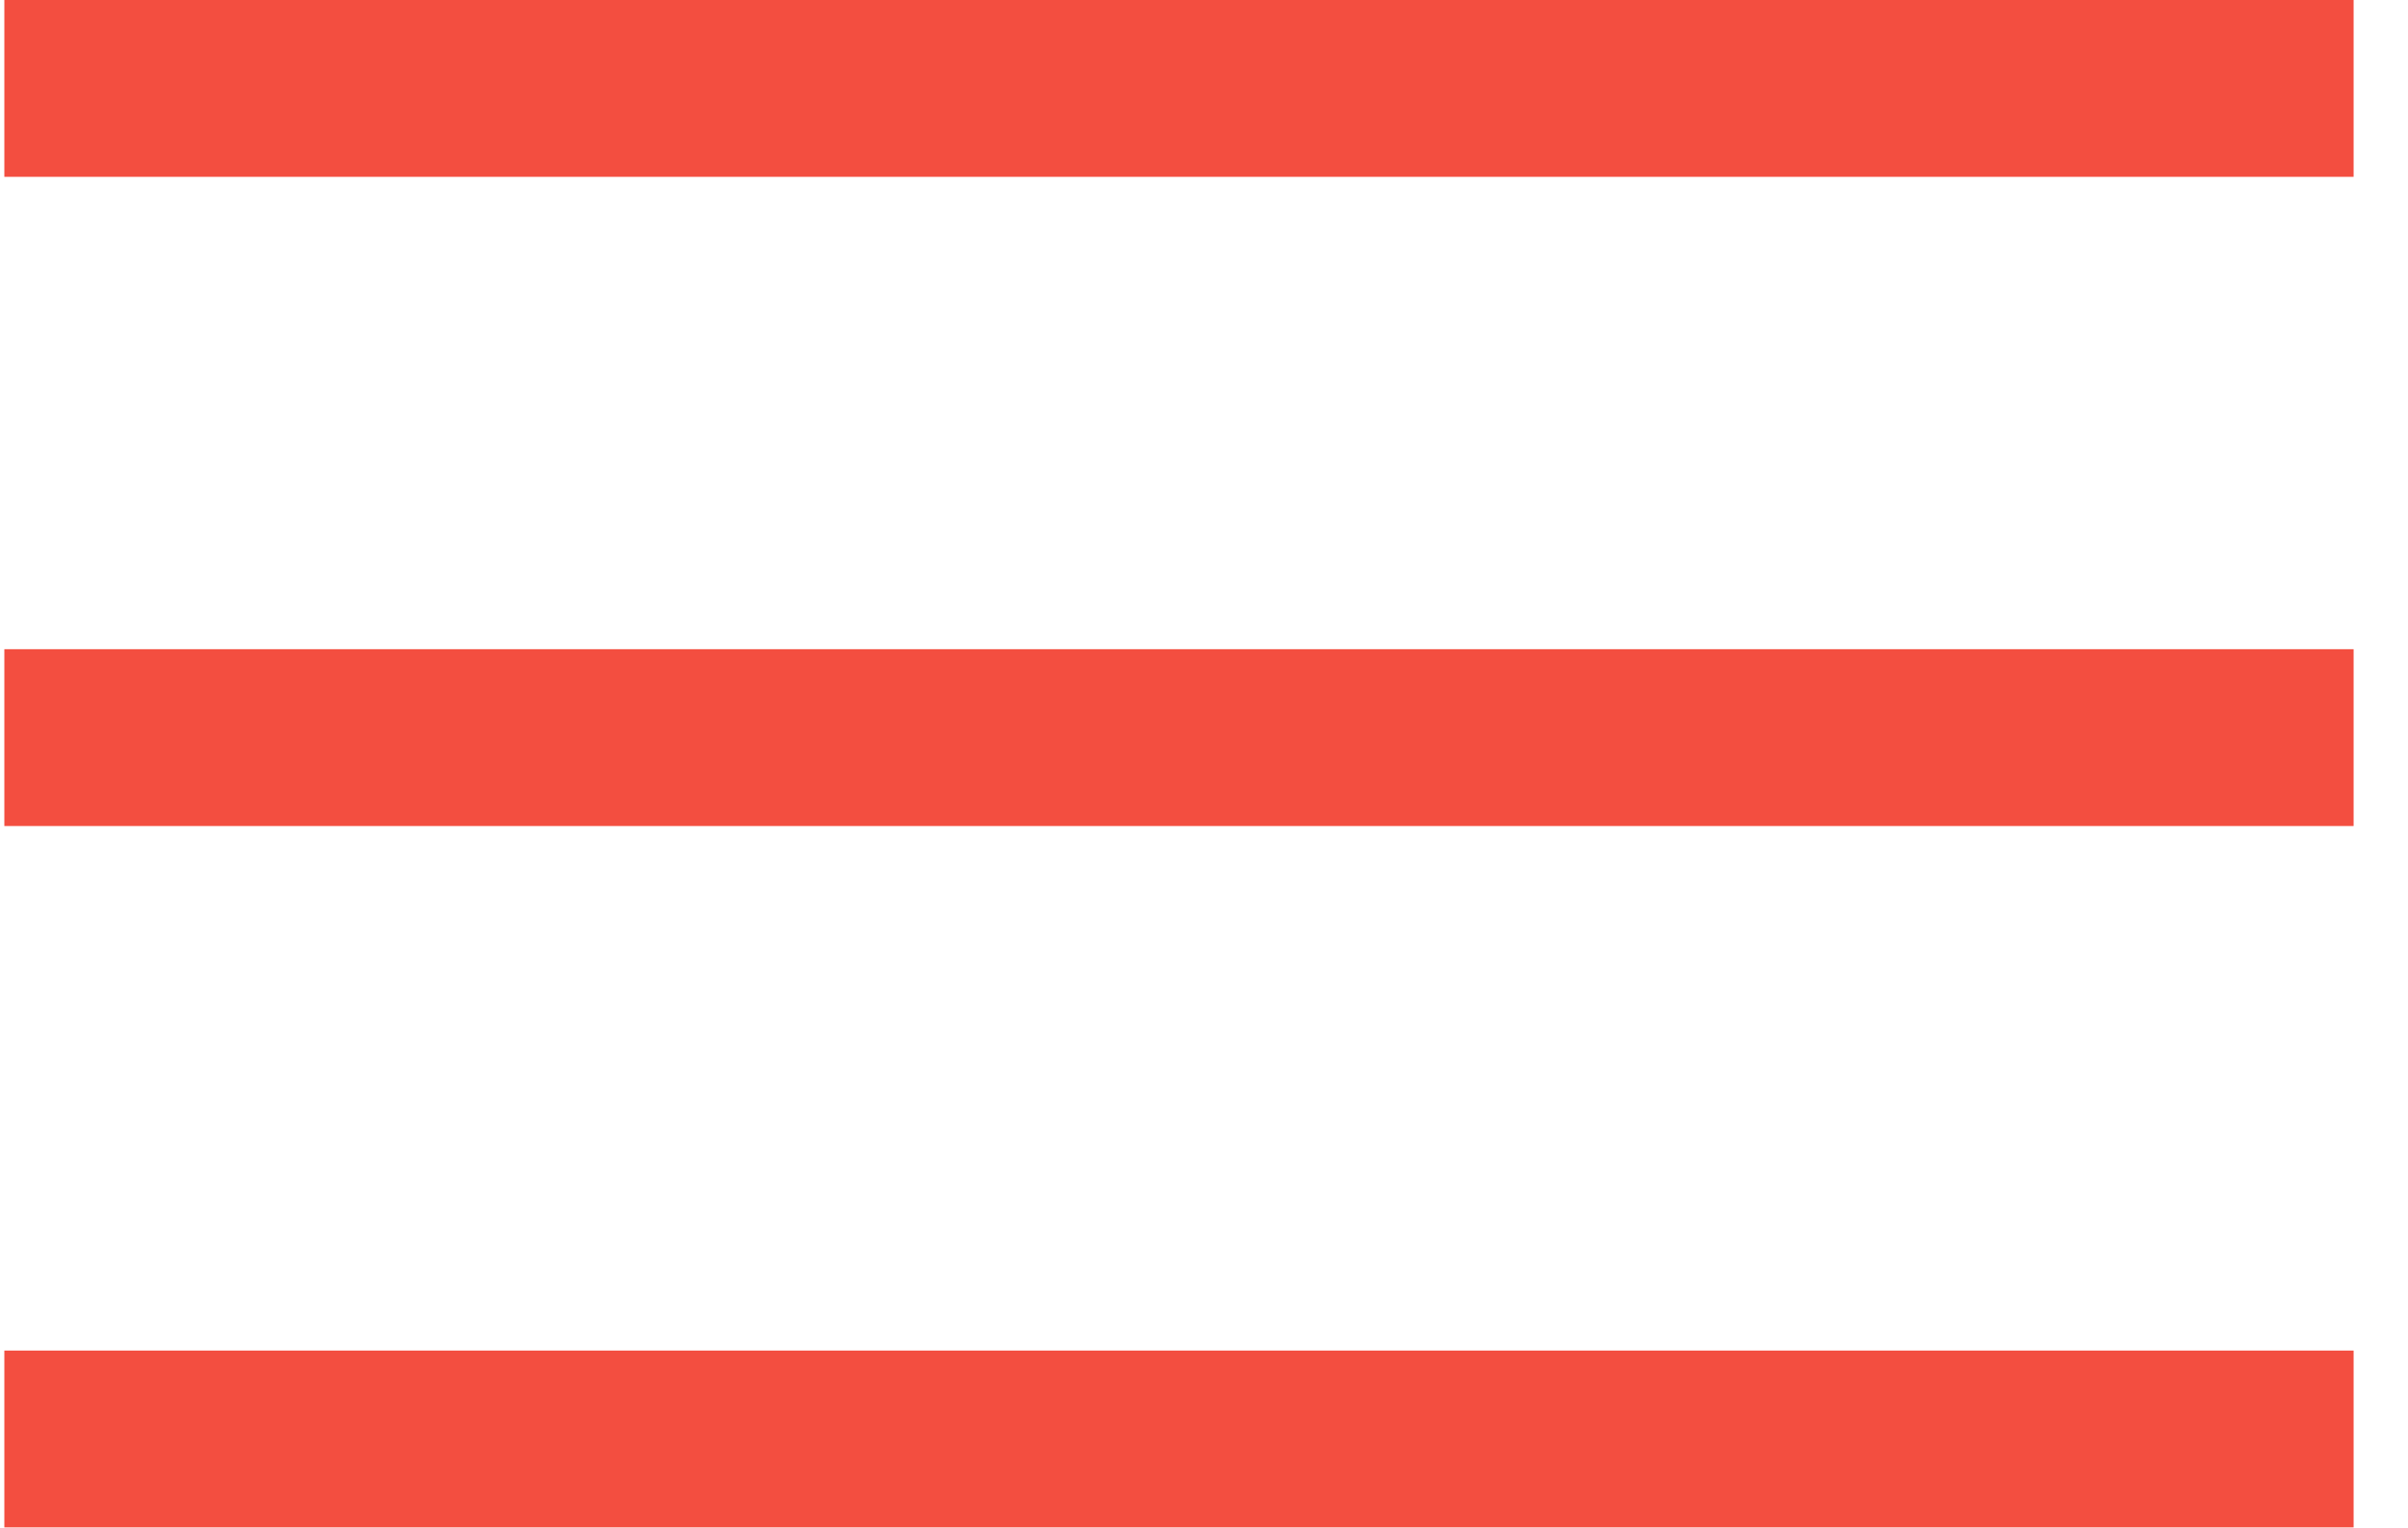
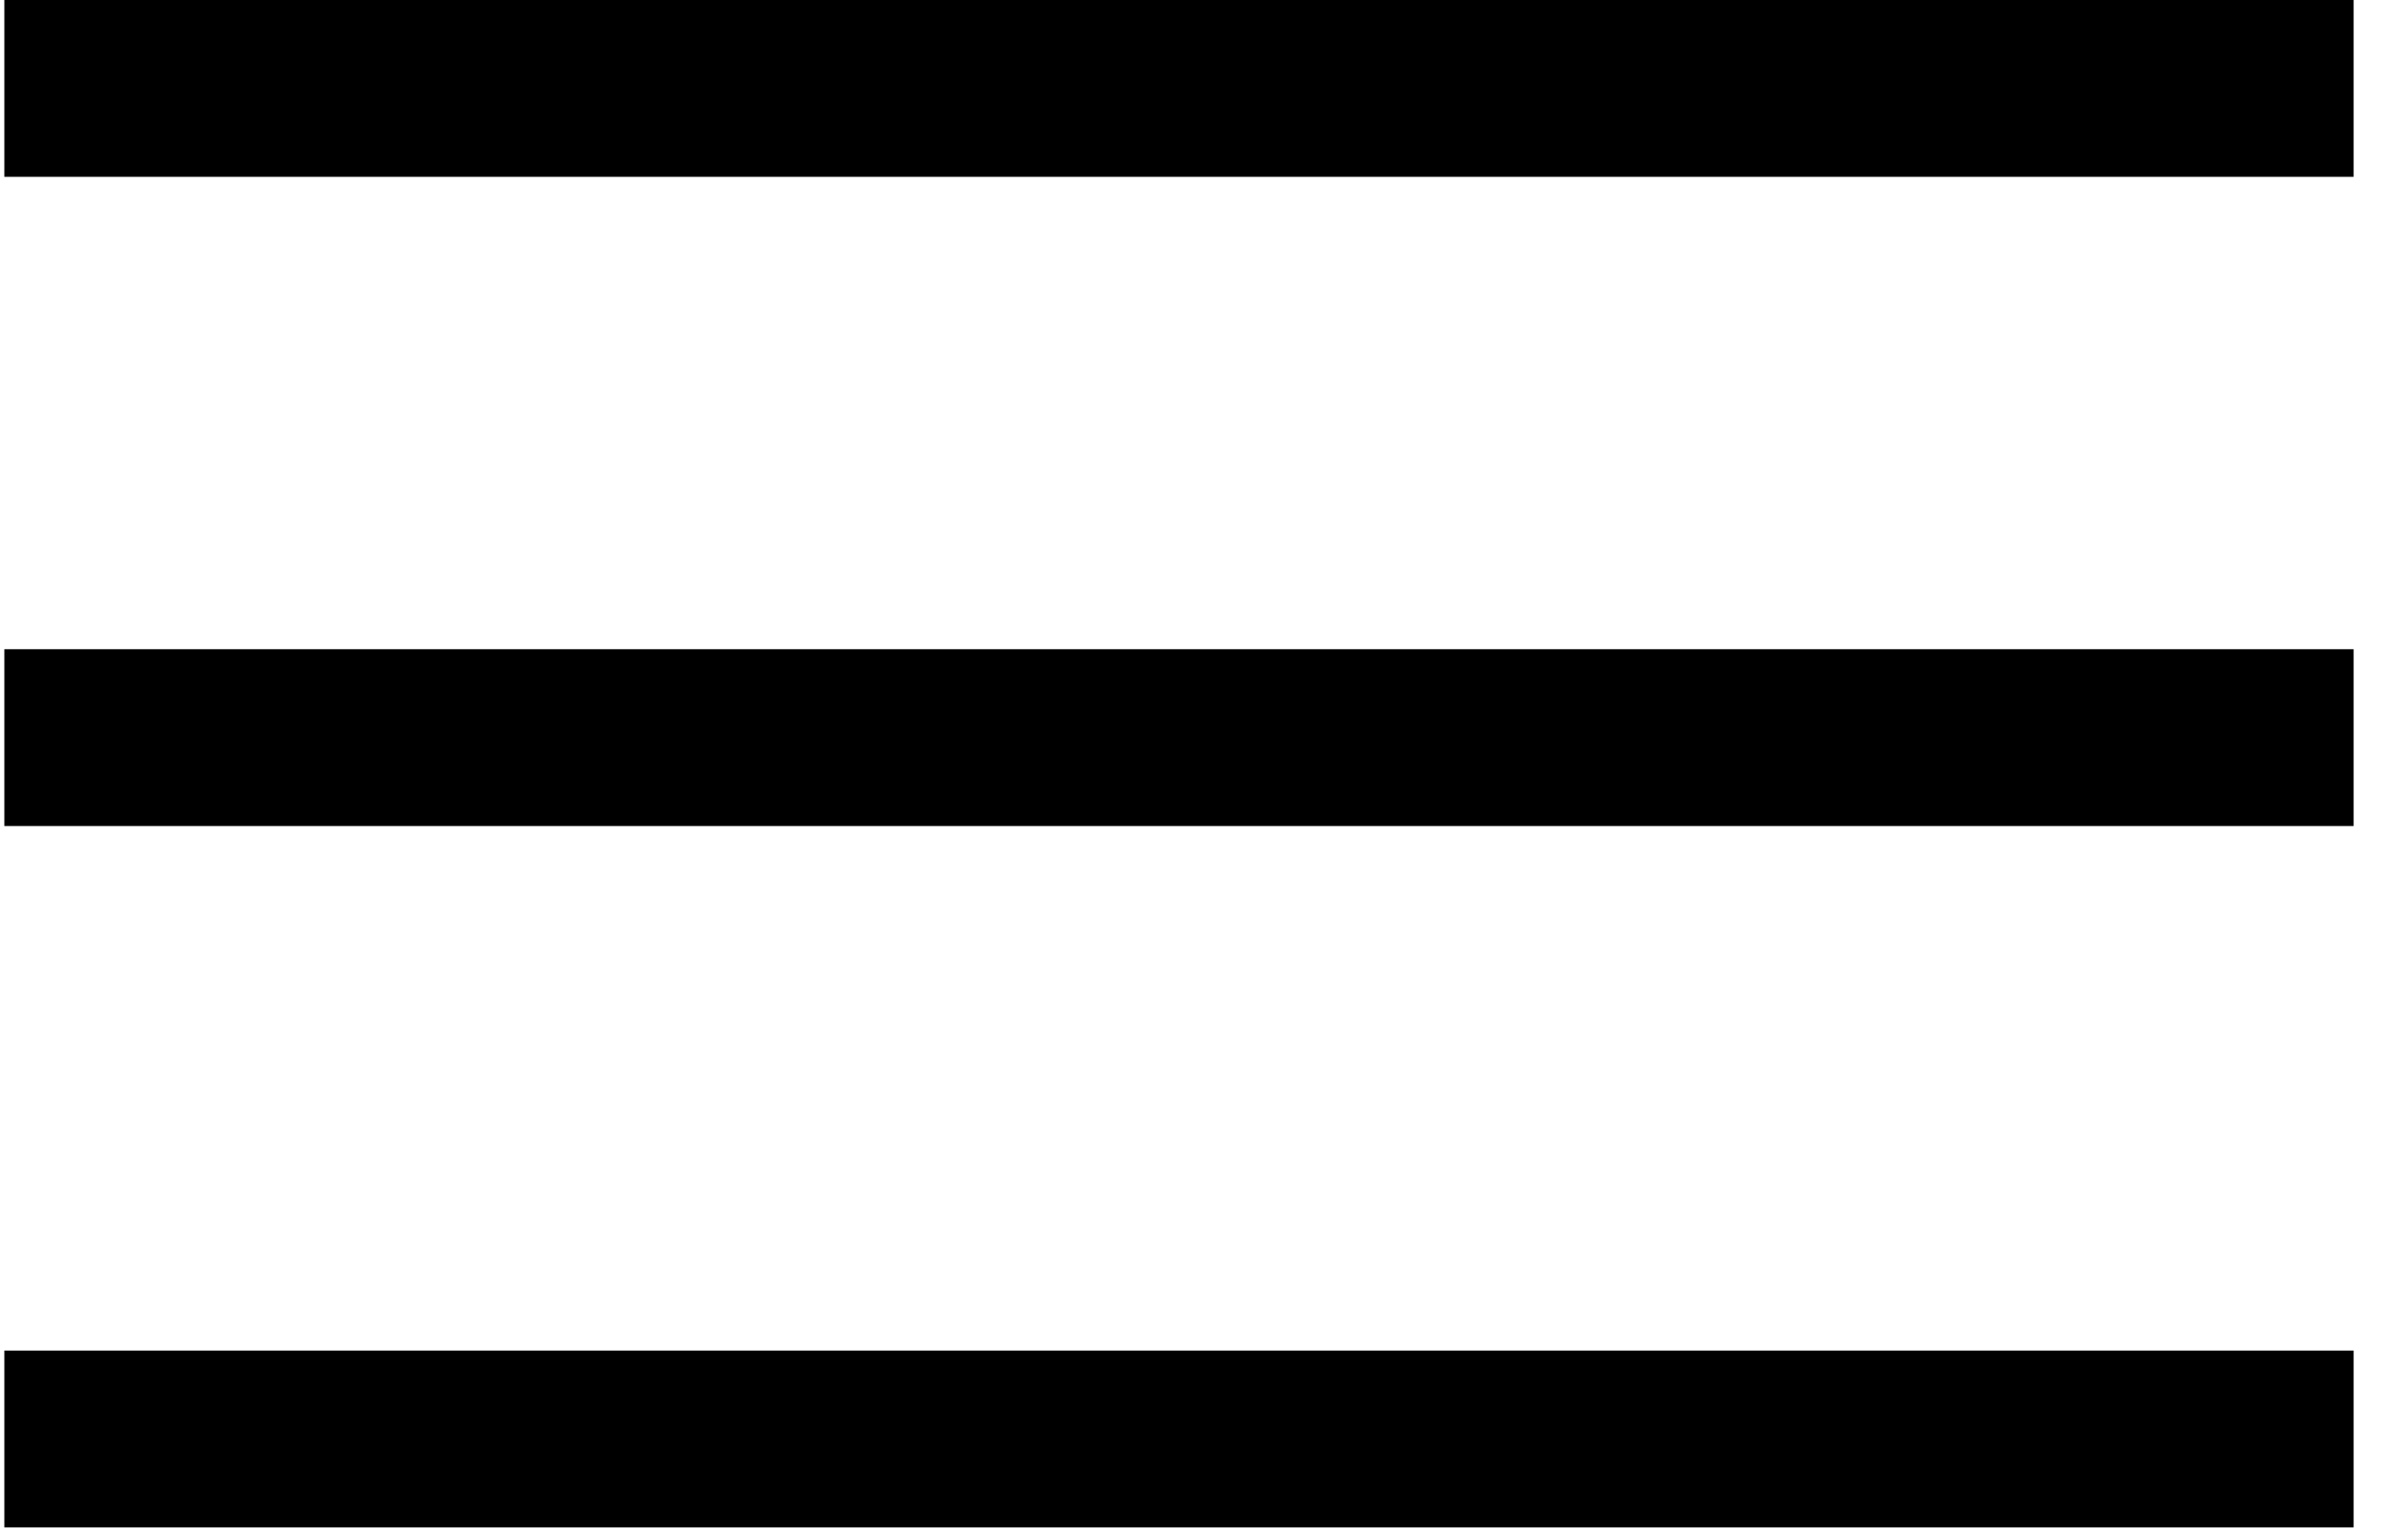
<svg xmlns="http://www.w3.org/2000/svg" width="41px" height="26px" viewBox="0 0 41 26" version="1.1">
  <defs />
-   <g stroke="none" stroke-width="1" fill="none" fill-rule="evenodd">
-     <g transform="translate(-1324, -65)" fill="#F34E40">
+   <g stroke="none" stroke-width="1" fill-rule="evenodd">
+     <g transform="translate(-1324, -65)">
      <g transform="translate(1324, 65)">
        <path d="M0.074,11.051 L40.074,11.051 L40.074,14.061 L0.074,14.061 L0.074,11.051 Z M0.074,22.99 L40.074,22.99 L40.074,26 L0.074,26 L0.074,22.99 Z M0.074,0 L40.074,0 L40.074,3.01 L0.074,3.01 L0.074,0 Z" />
      </g>
    </g>
  </g>
</svg>
